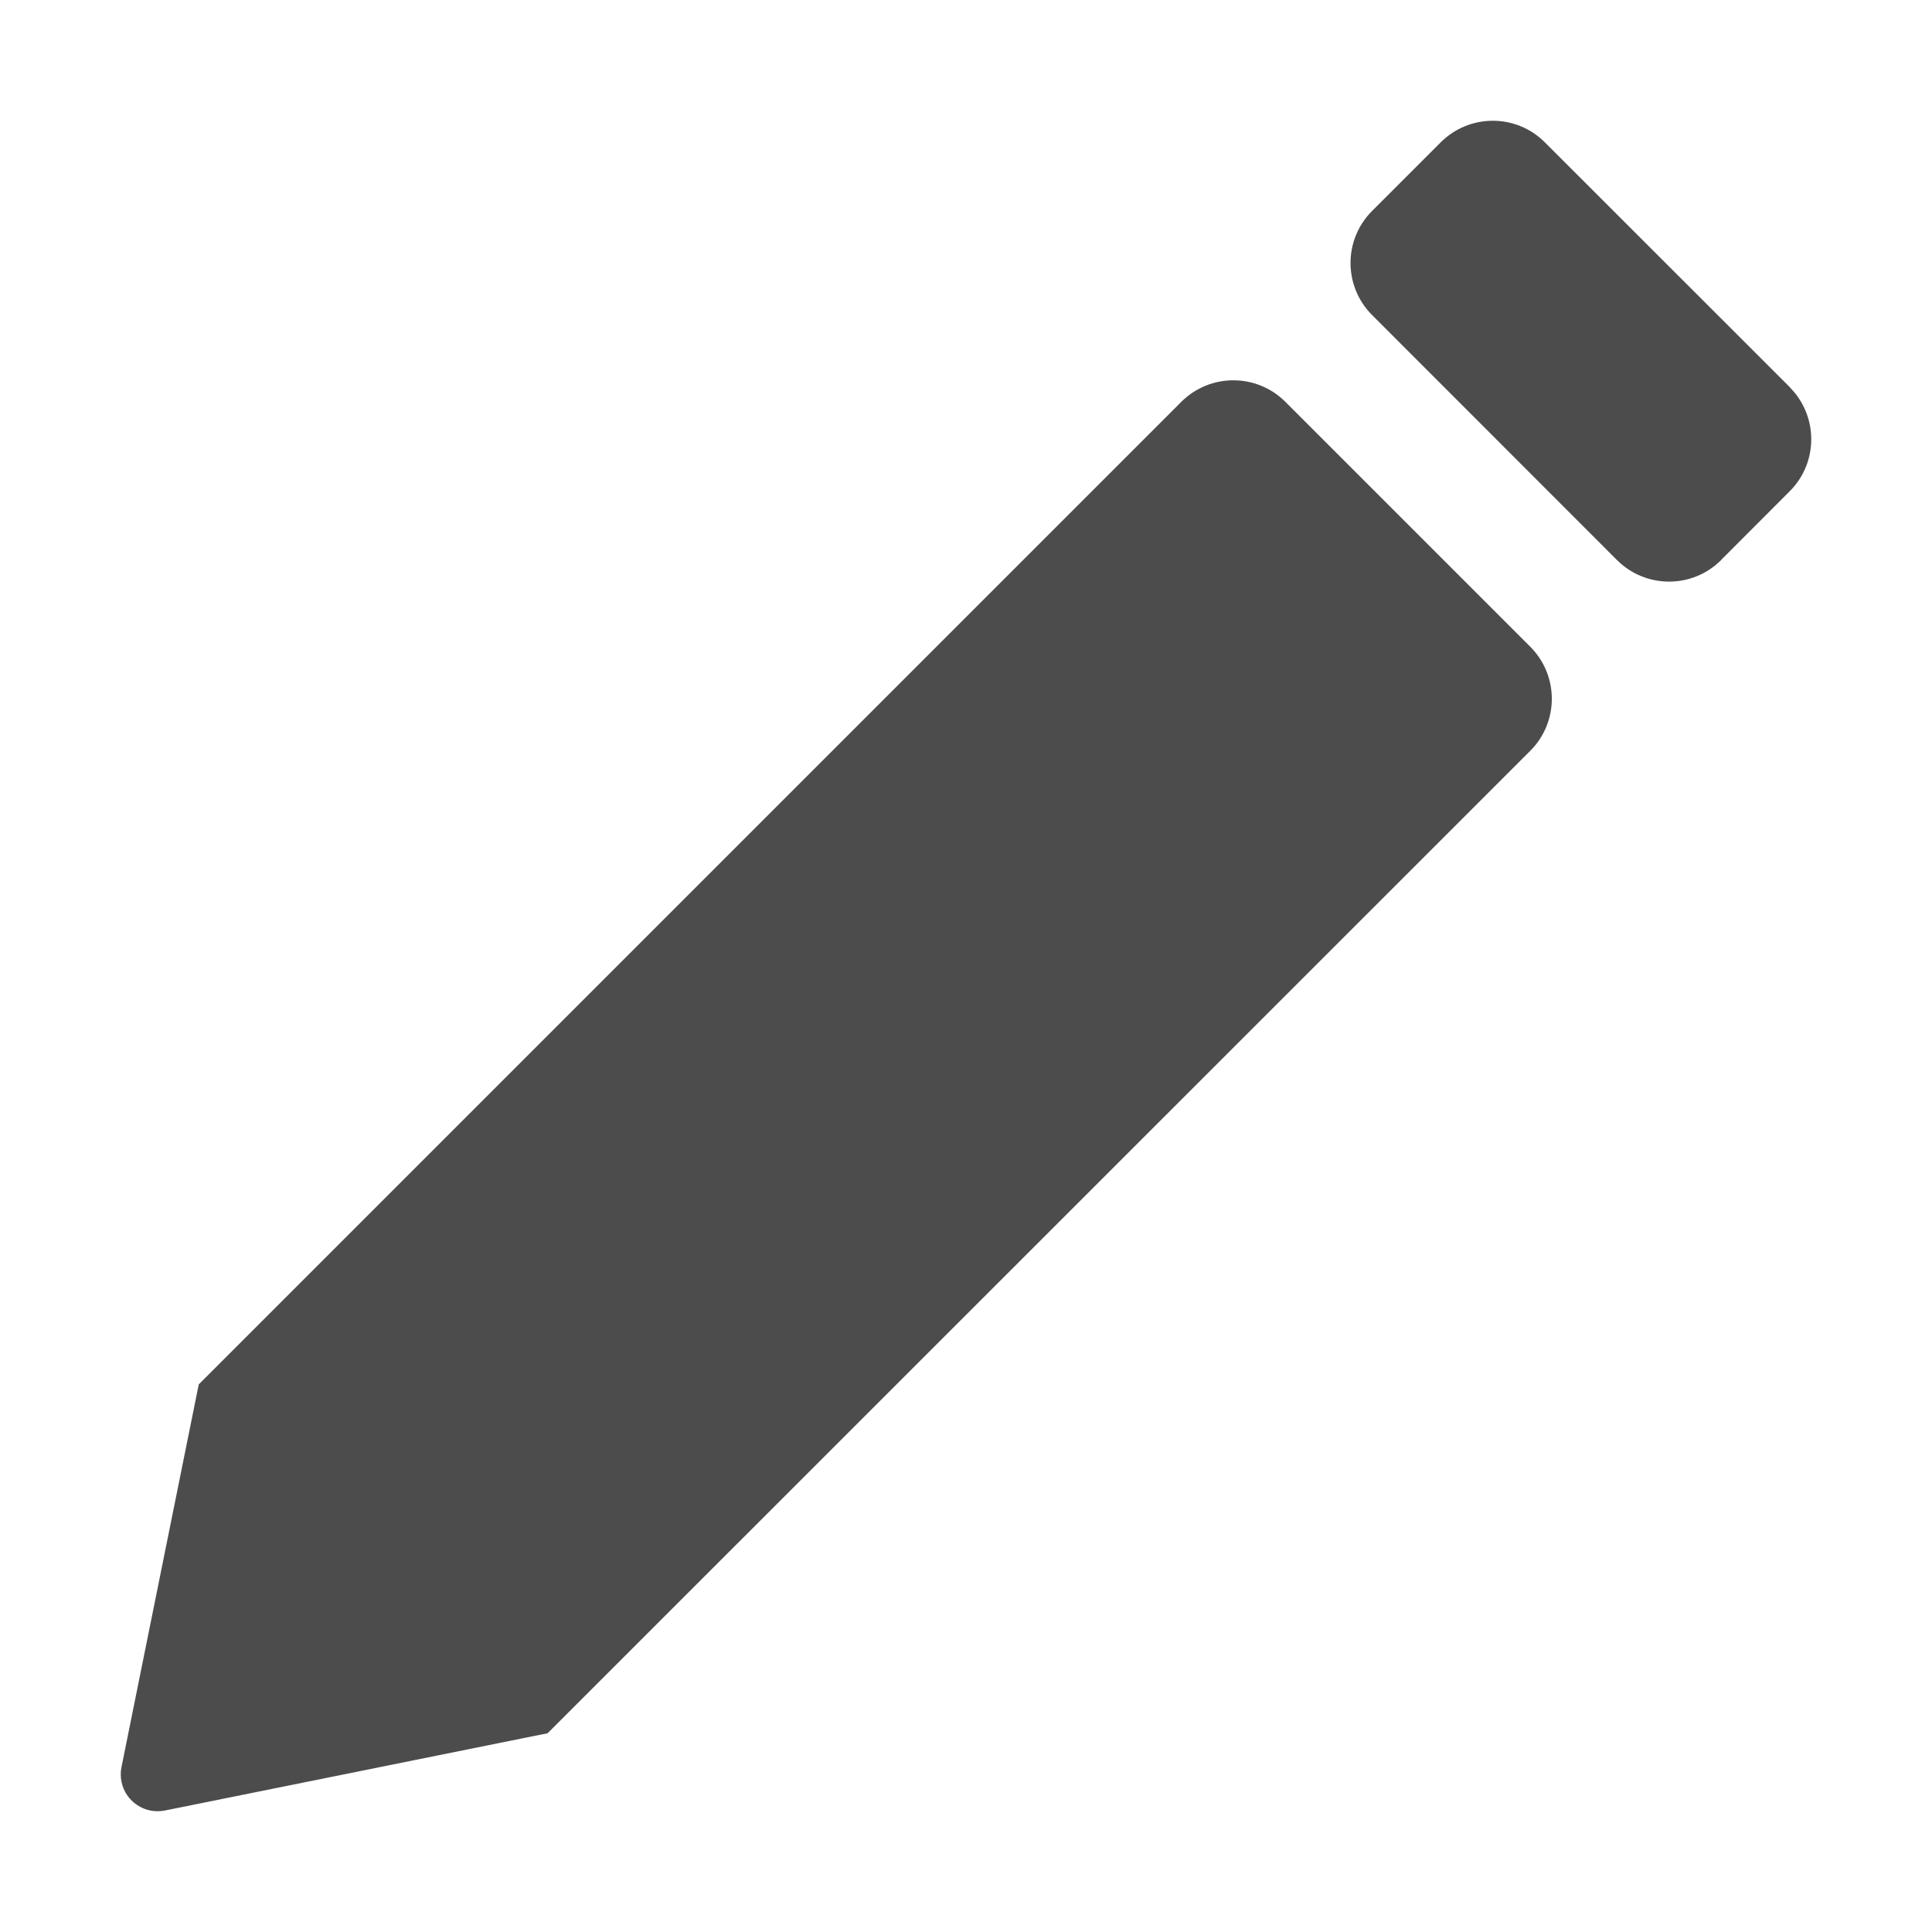
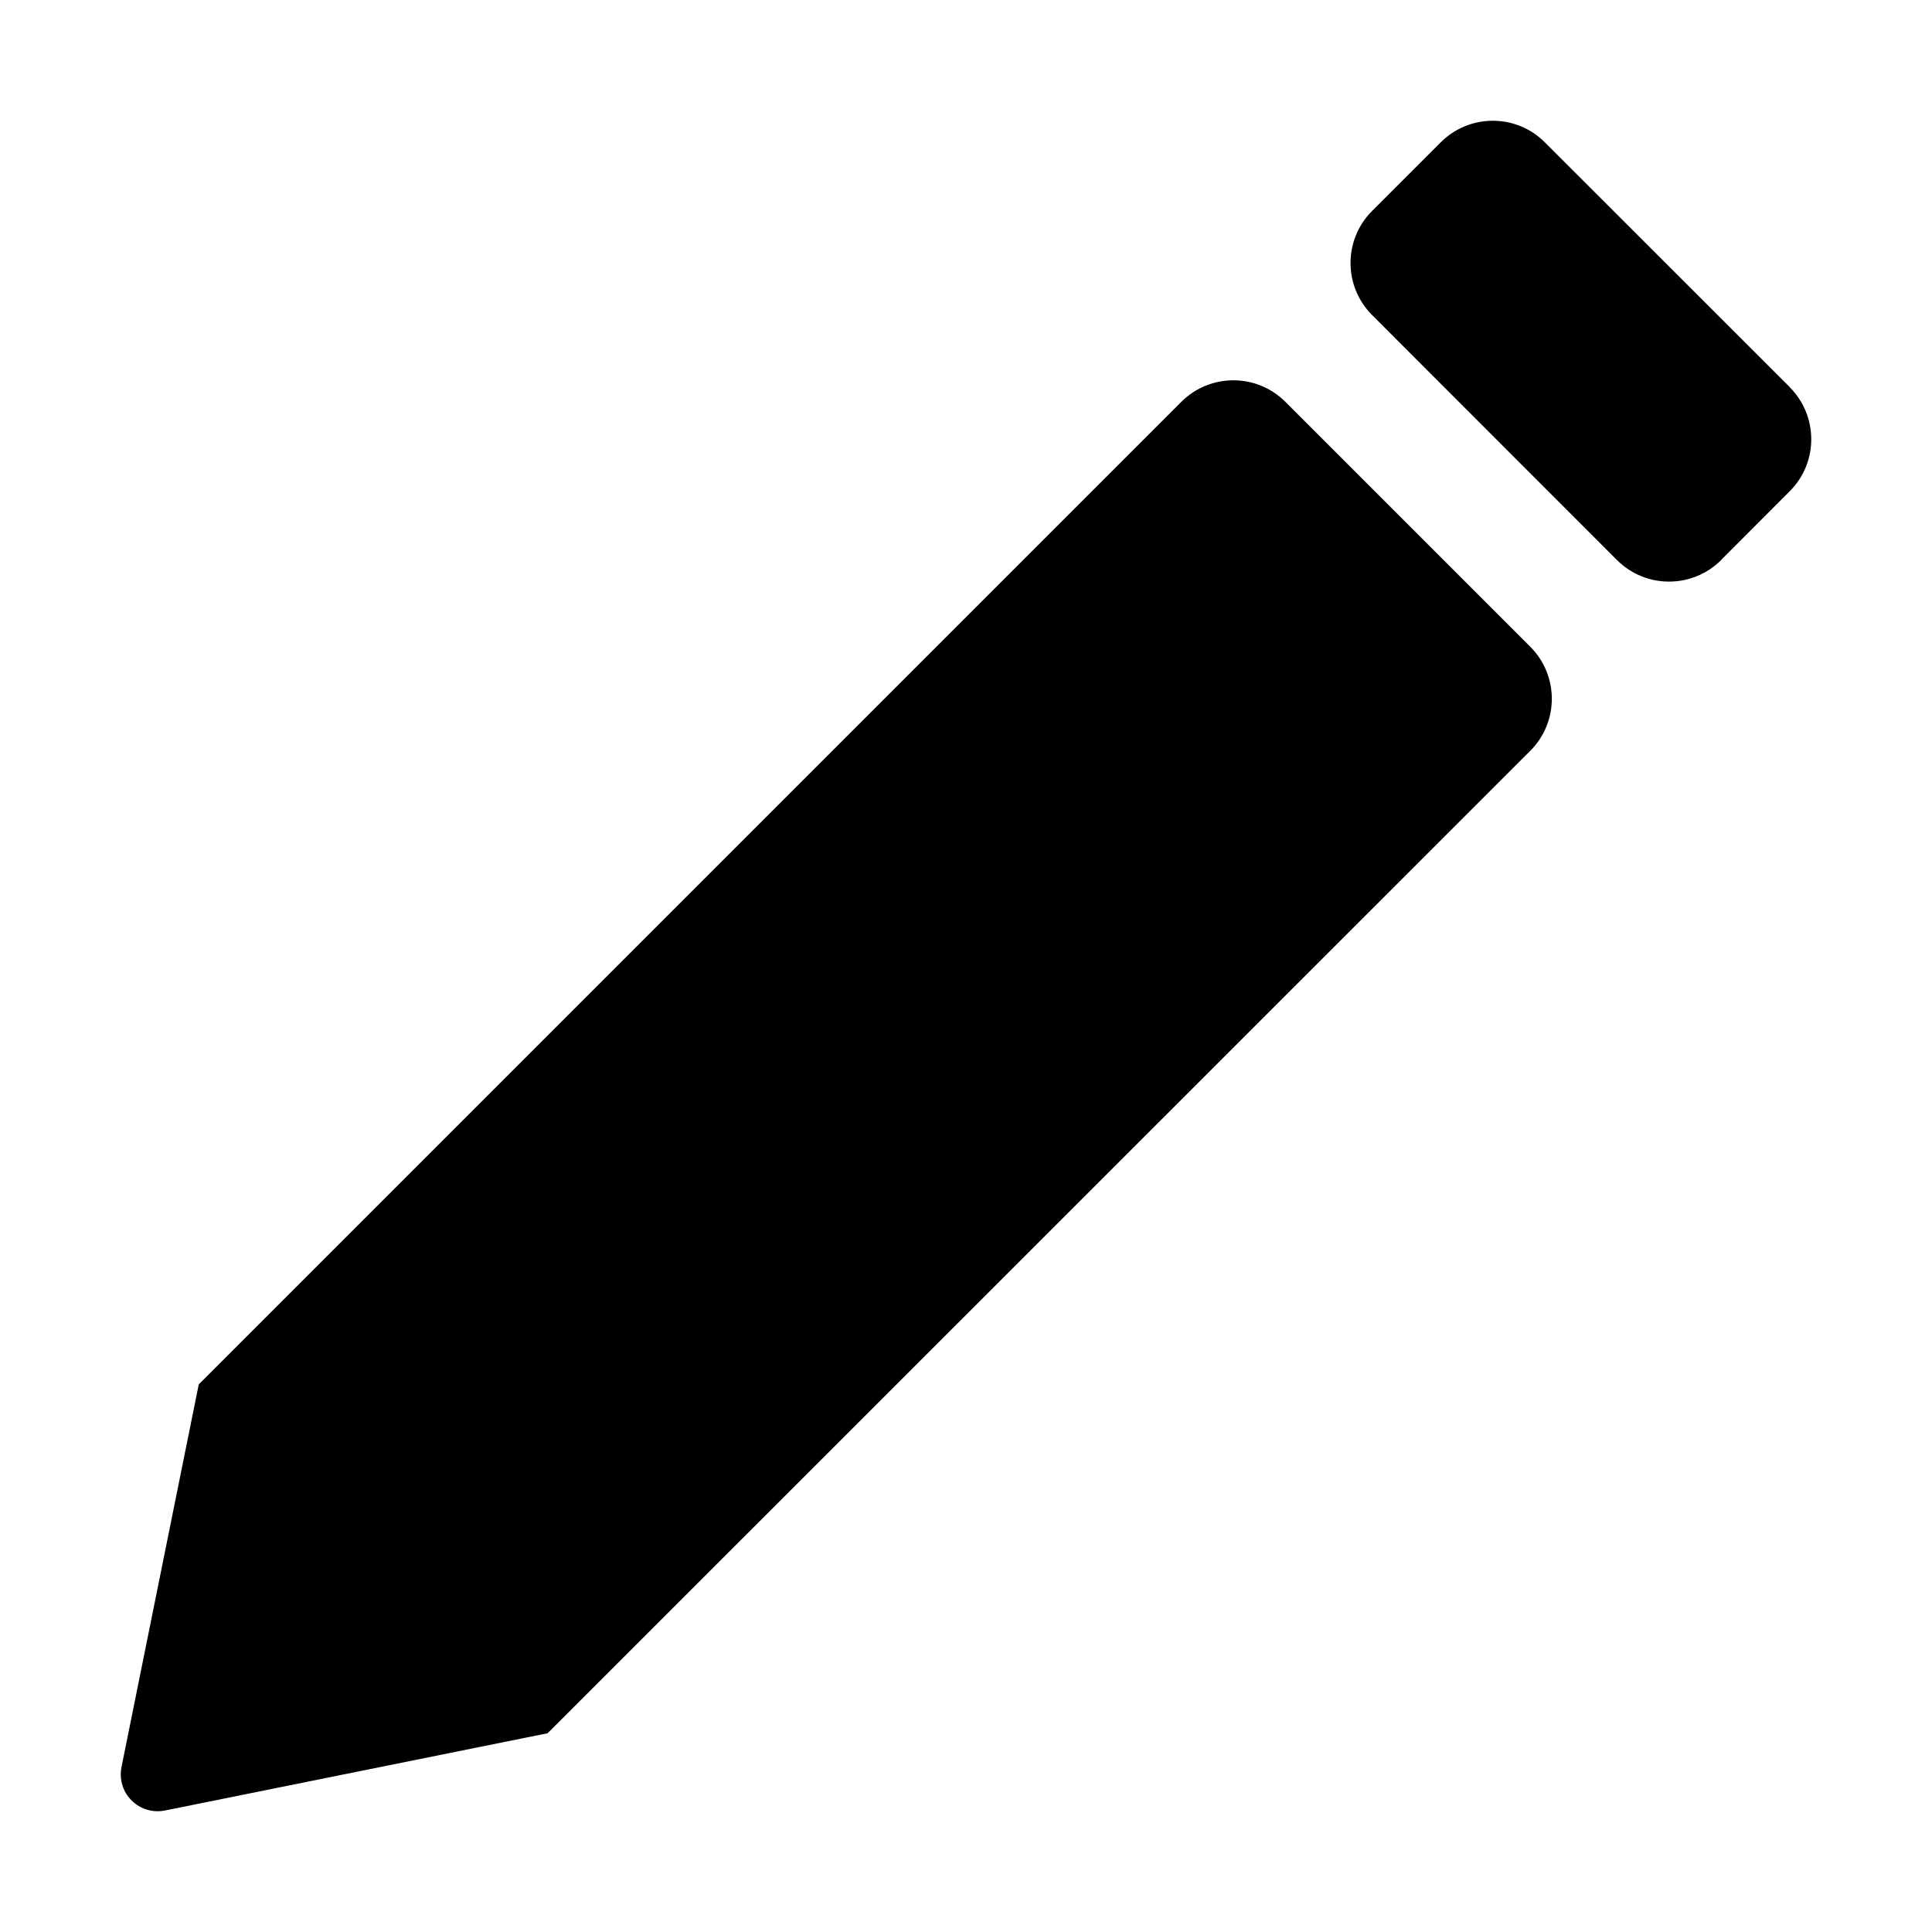
<svg xmlns="http://www.w3.org/2000/svg" width="16px" height="16px" viewBox="0 0 16 16" version="1.1">
-   <g id="ICON-/-action-/edit" stroke="none" stroke-width="1" fill="none" fill-rule="evenodd" fill-opacity="0.7">
+   <g id="ICON-/-action-/edit" stroke="none" stroke-width="1" fill="none" fill-rule="evenodd" fill-opacity="1">
    <path d="M4.535,14.354 L1.365,14.994 C1.2,15.027 1.039,14.92 1.006,14.755 C0.998,14.716 0.998,14.675 1.006,14.635 L1.646,11.465 L1.646,11.465 L9.783,3.328 C10.021,3.09 10.407,3.09 10.645,3.328 C10.645,3.328 10.645,3.328 10.645,3.328 L12.673,5.356 C12.911,5.594 12.911,5.98 12.673,6.218 C12.673,6.218 12.673,6.218 12.673,6.218 L4.535,14.354 L4.535,14.354 Z M14.822,3.206 L12.793,1.178 C12.555,0.94 12.169,0.941 11.931,1.179 L11.363,1.747 C11.125,1.985 11.125,2.371 11.363,2.609 L13.391,4.638 C13.629,4.876 14.015,4.876 14.253,4.639 C14.253,4.638 14.253,4.638 14.253,4.638 L14.822,4.068 C15.06,3.83 15.059,3.444 14.821,3.206 Z" id="形状" fill="#000000" />
  </g>
</svg>
